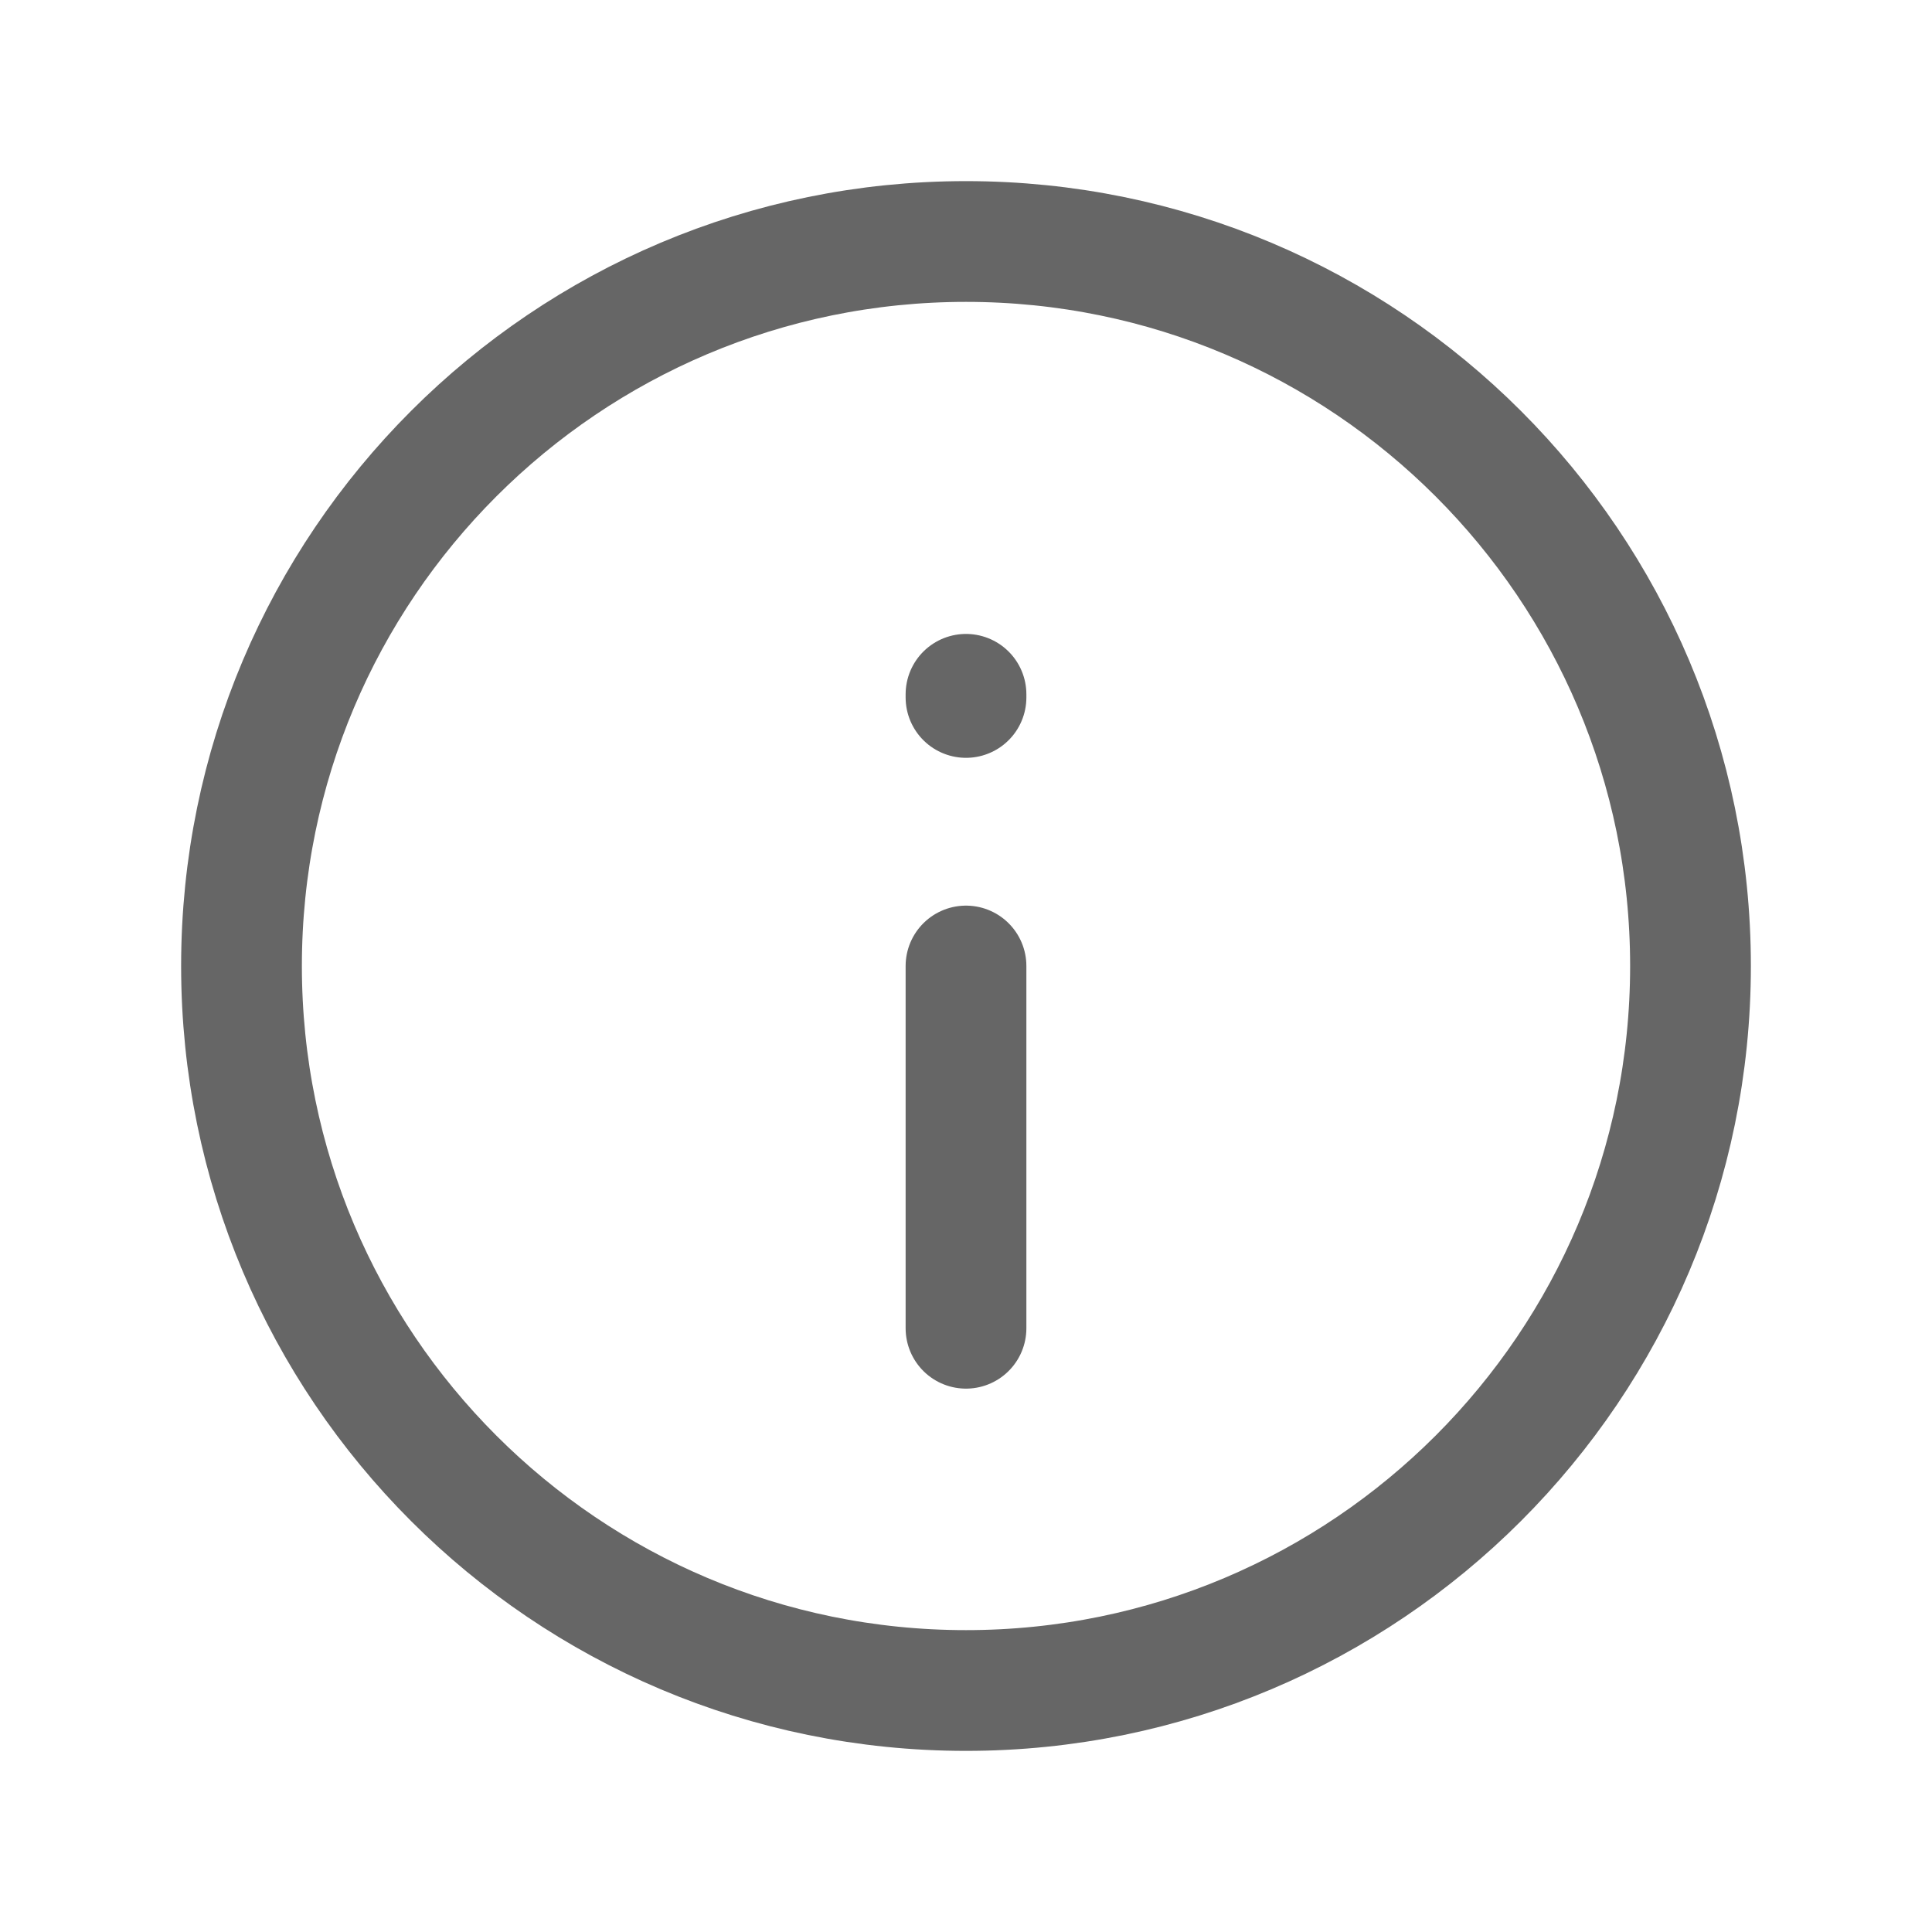
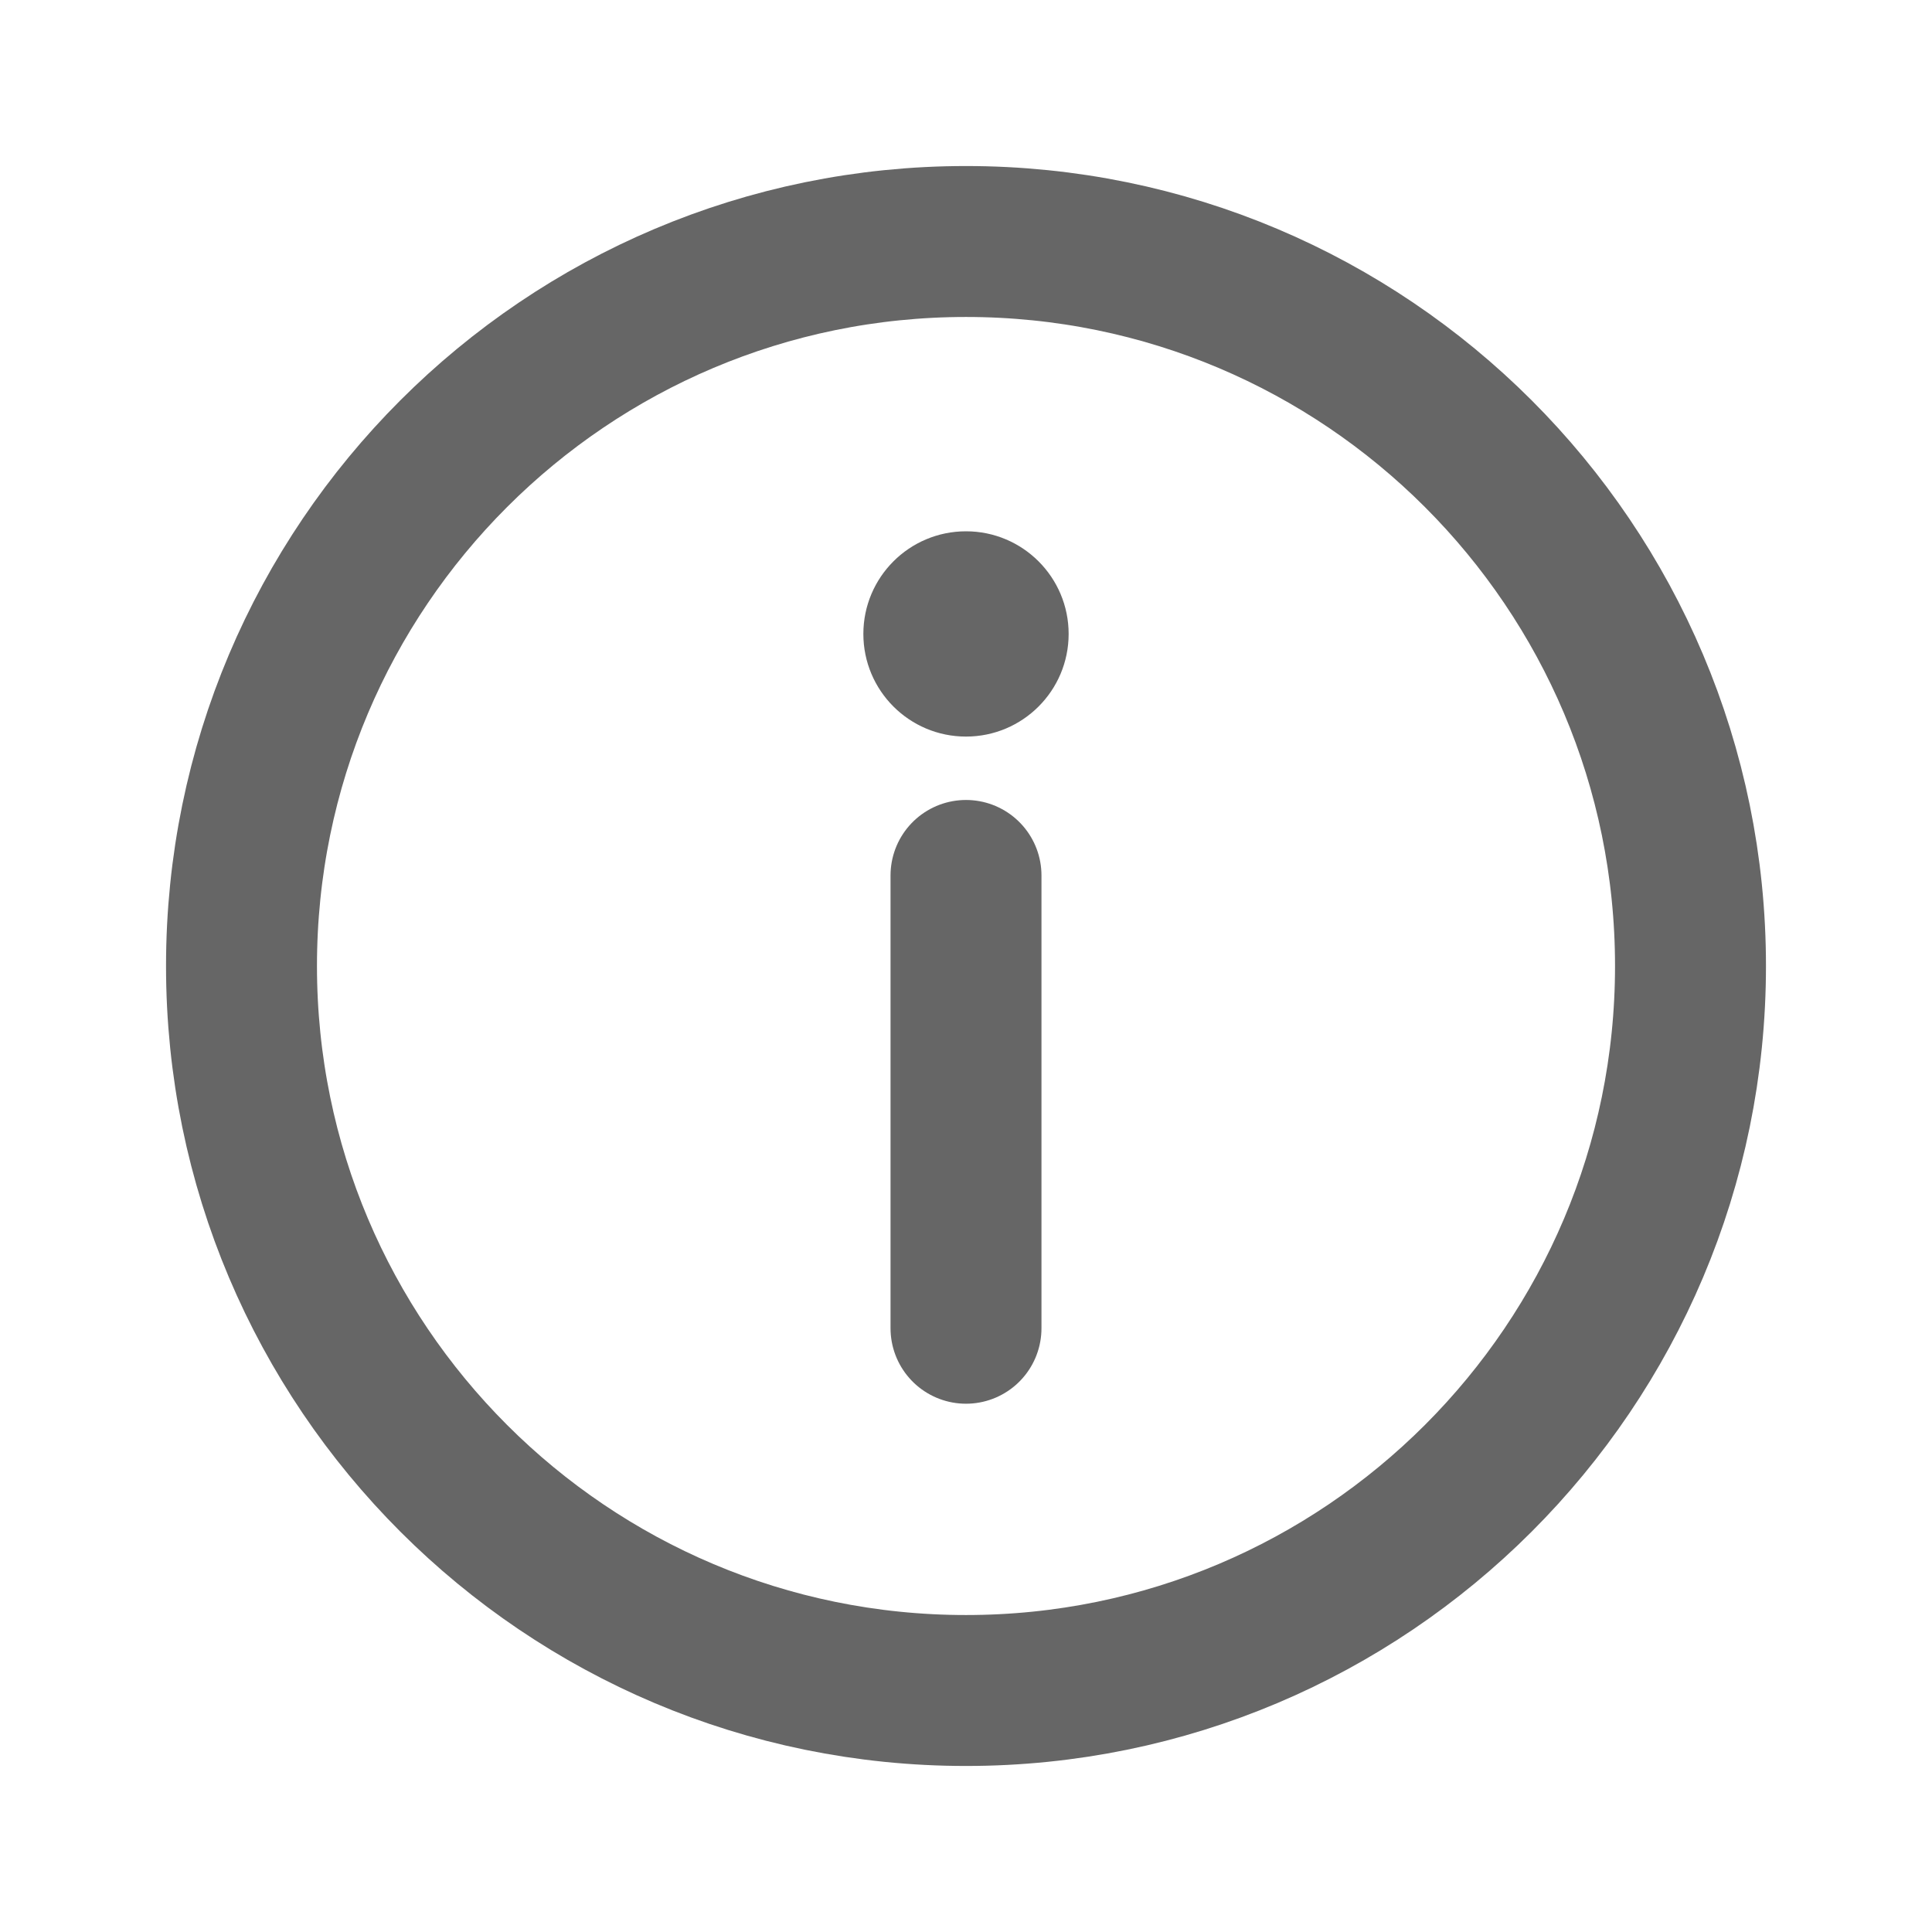
- <svg xmlns="http://www.w3.org/2000/svg" preserveAspectRatio="none" overflow="visible" style="display: block;" width="16" height="16" viewBox="0 0 16 16" fill="none">
-   <g id="information-circle-contained">
-     <path id="Icon" d="M8 8L8 11M8 5.776V5.75M2 8C2 4.686 4.686 2 8 2C11.314 2 14 4.686 14 8C14 11.314 11.314 14 8 14C4.686 14 2 11.314 2 8Z" stroke="#666666" stroke-linecap="round" stroke-linejoin="round" />
-   </g>
+ <svg xmlns="http://www.w3.org/2000/svg" width="16" height="16" viewBox="0 0 16 16" fill="none" preserveAspectRatio="xMidYMid meet">
+   <circle cx="8" cy="8" r="6" stroke="#666666" stroke-width="1.25" />
+   <path d="M8 7.25V11" stroke="#666666" stroke-width="1.25" stroke-linecap="round" />
+   <circle cx="8" cy="5.25" r="0.85" fill="#666666" />
</svg>
